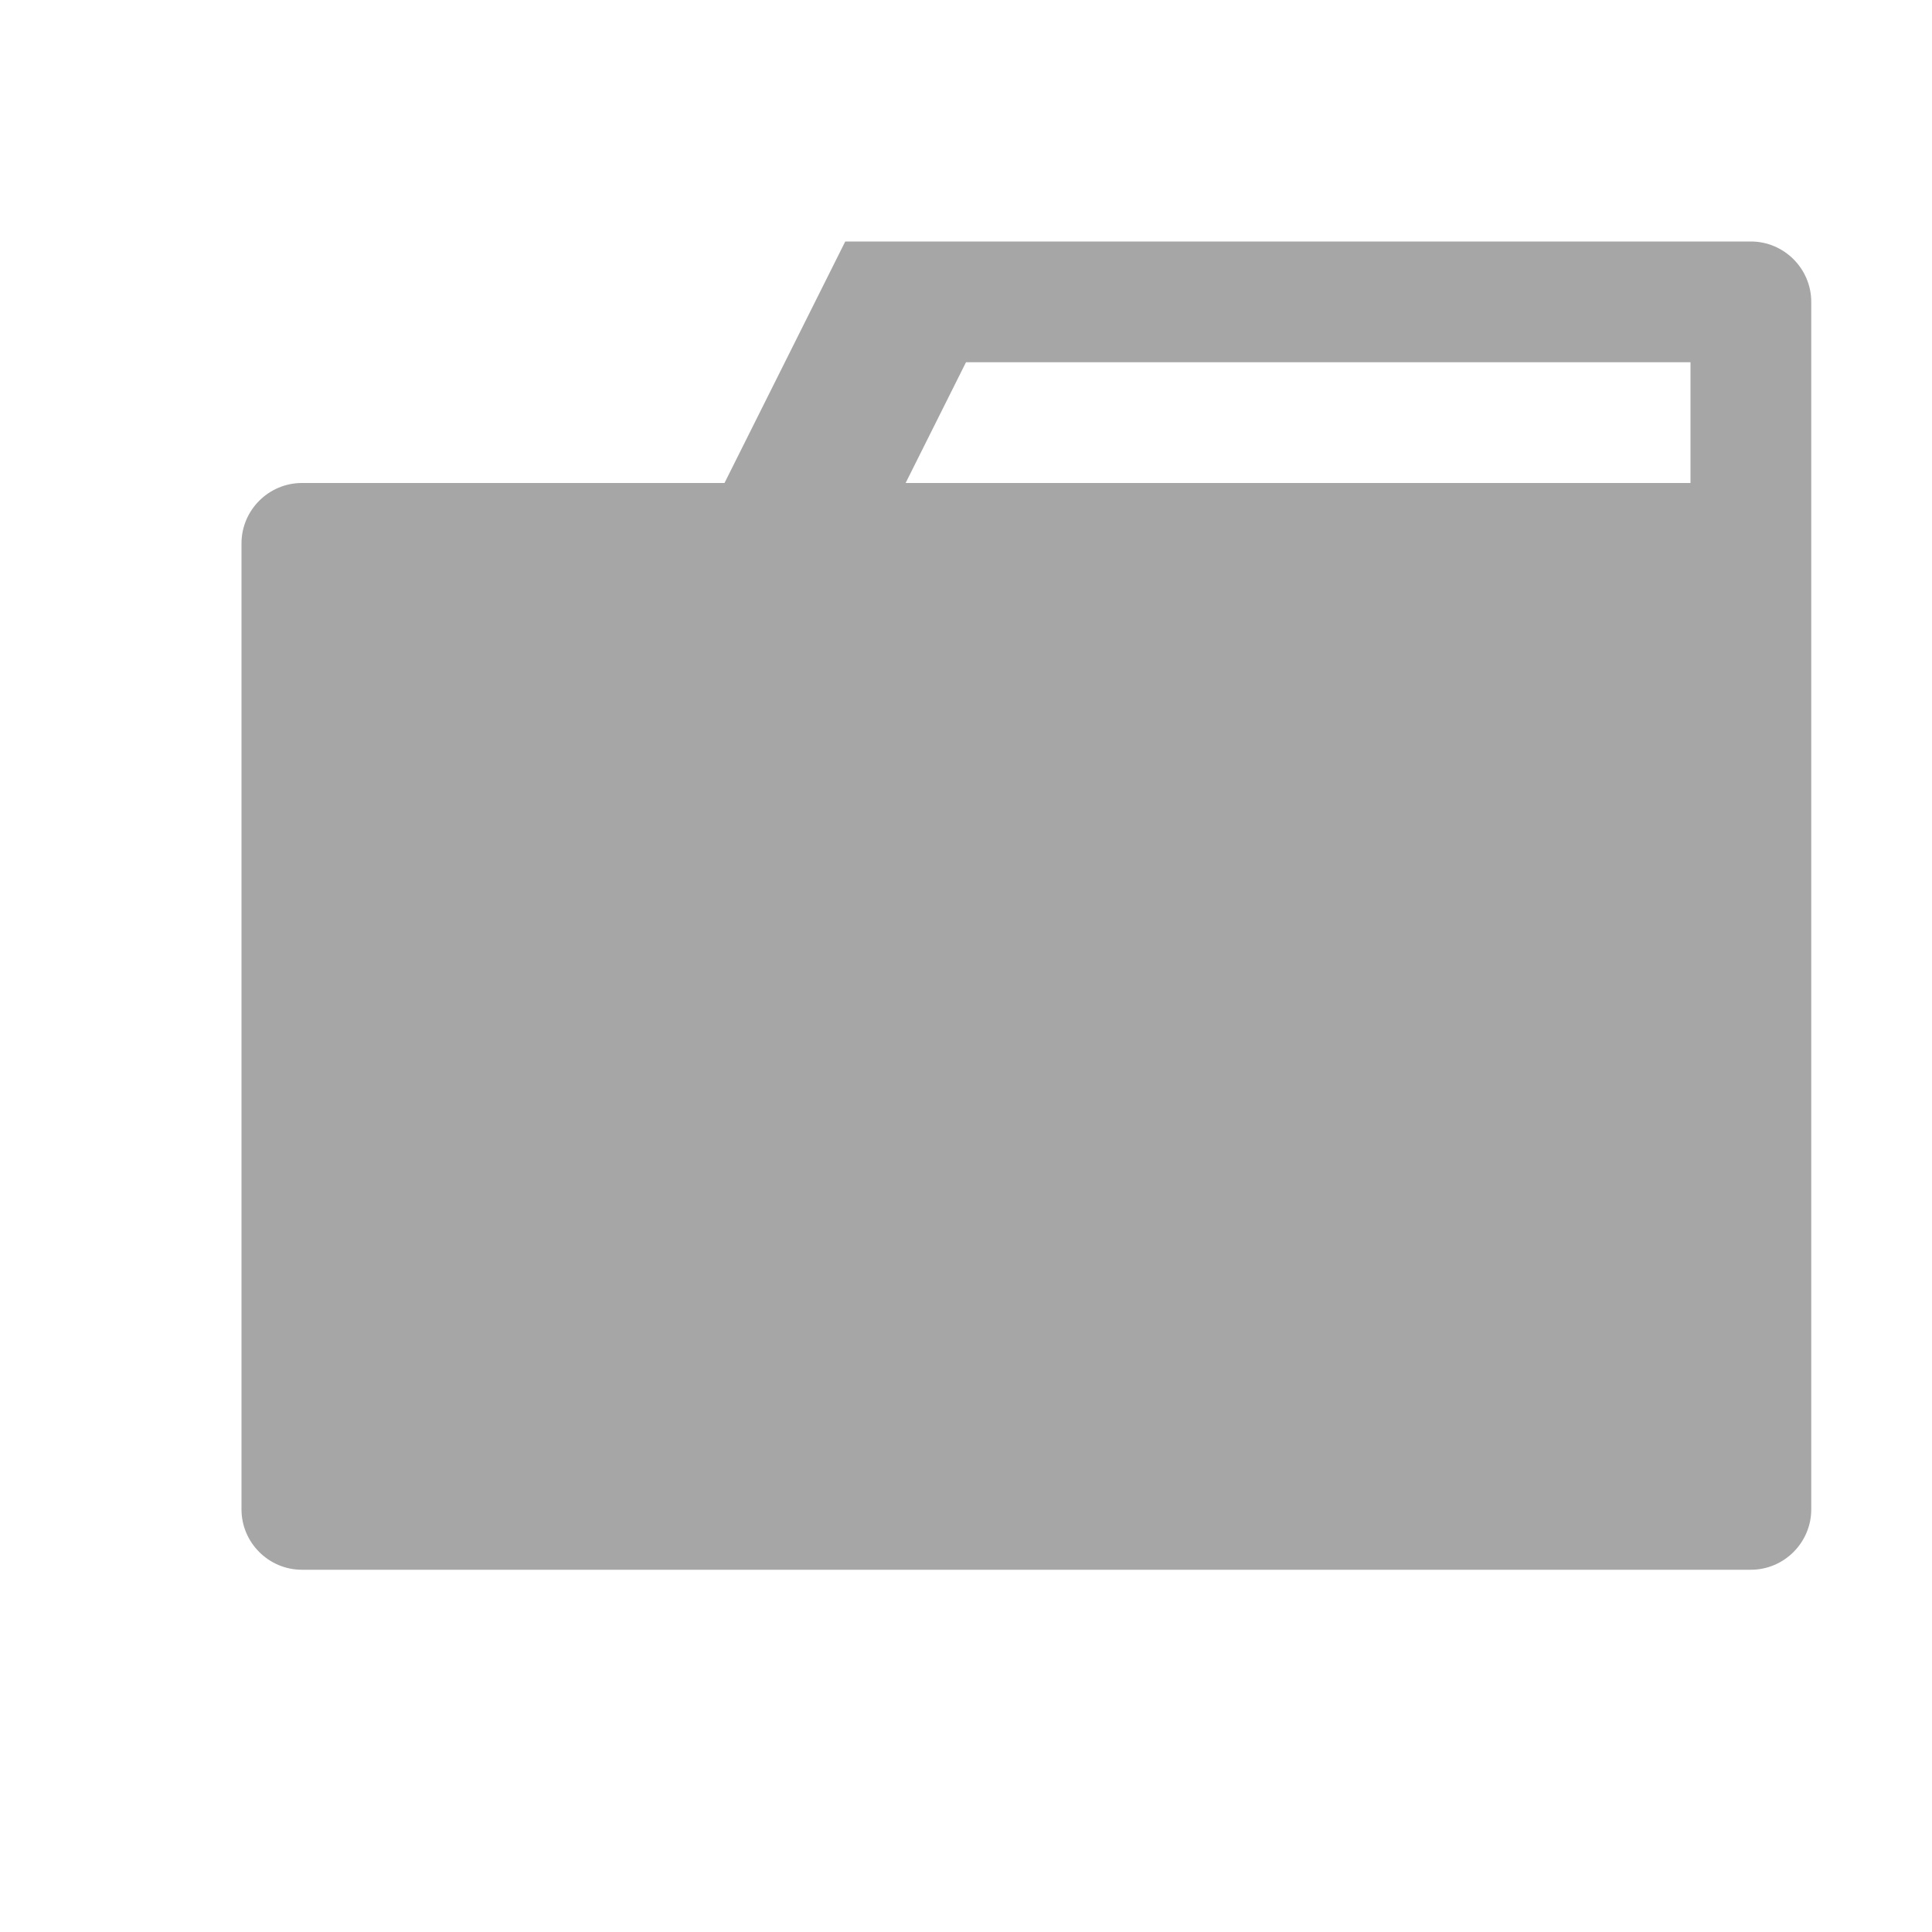
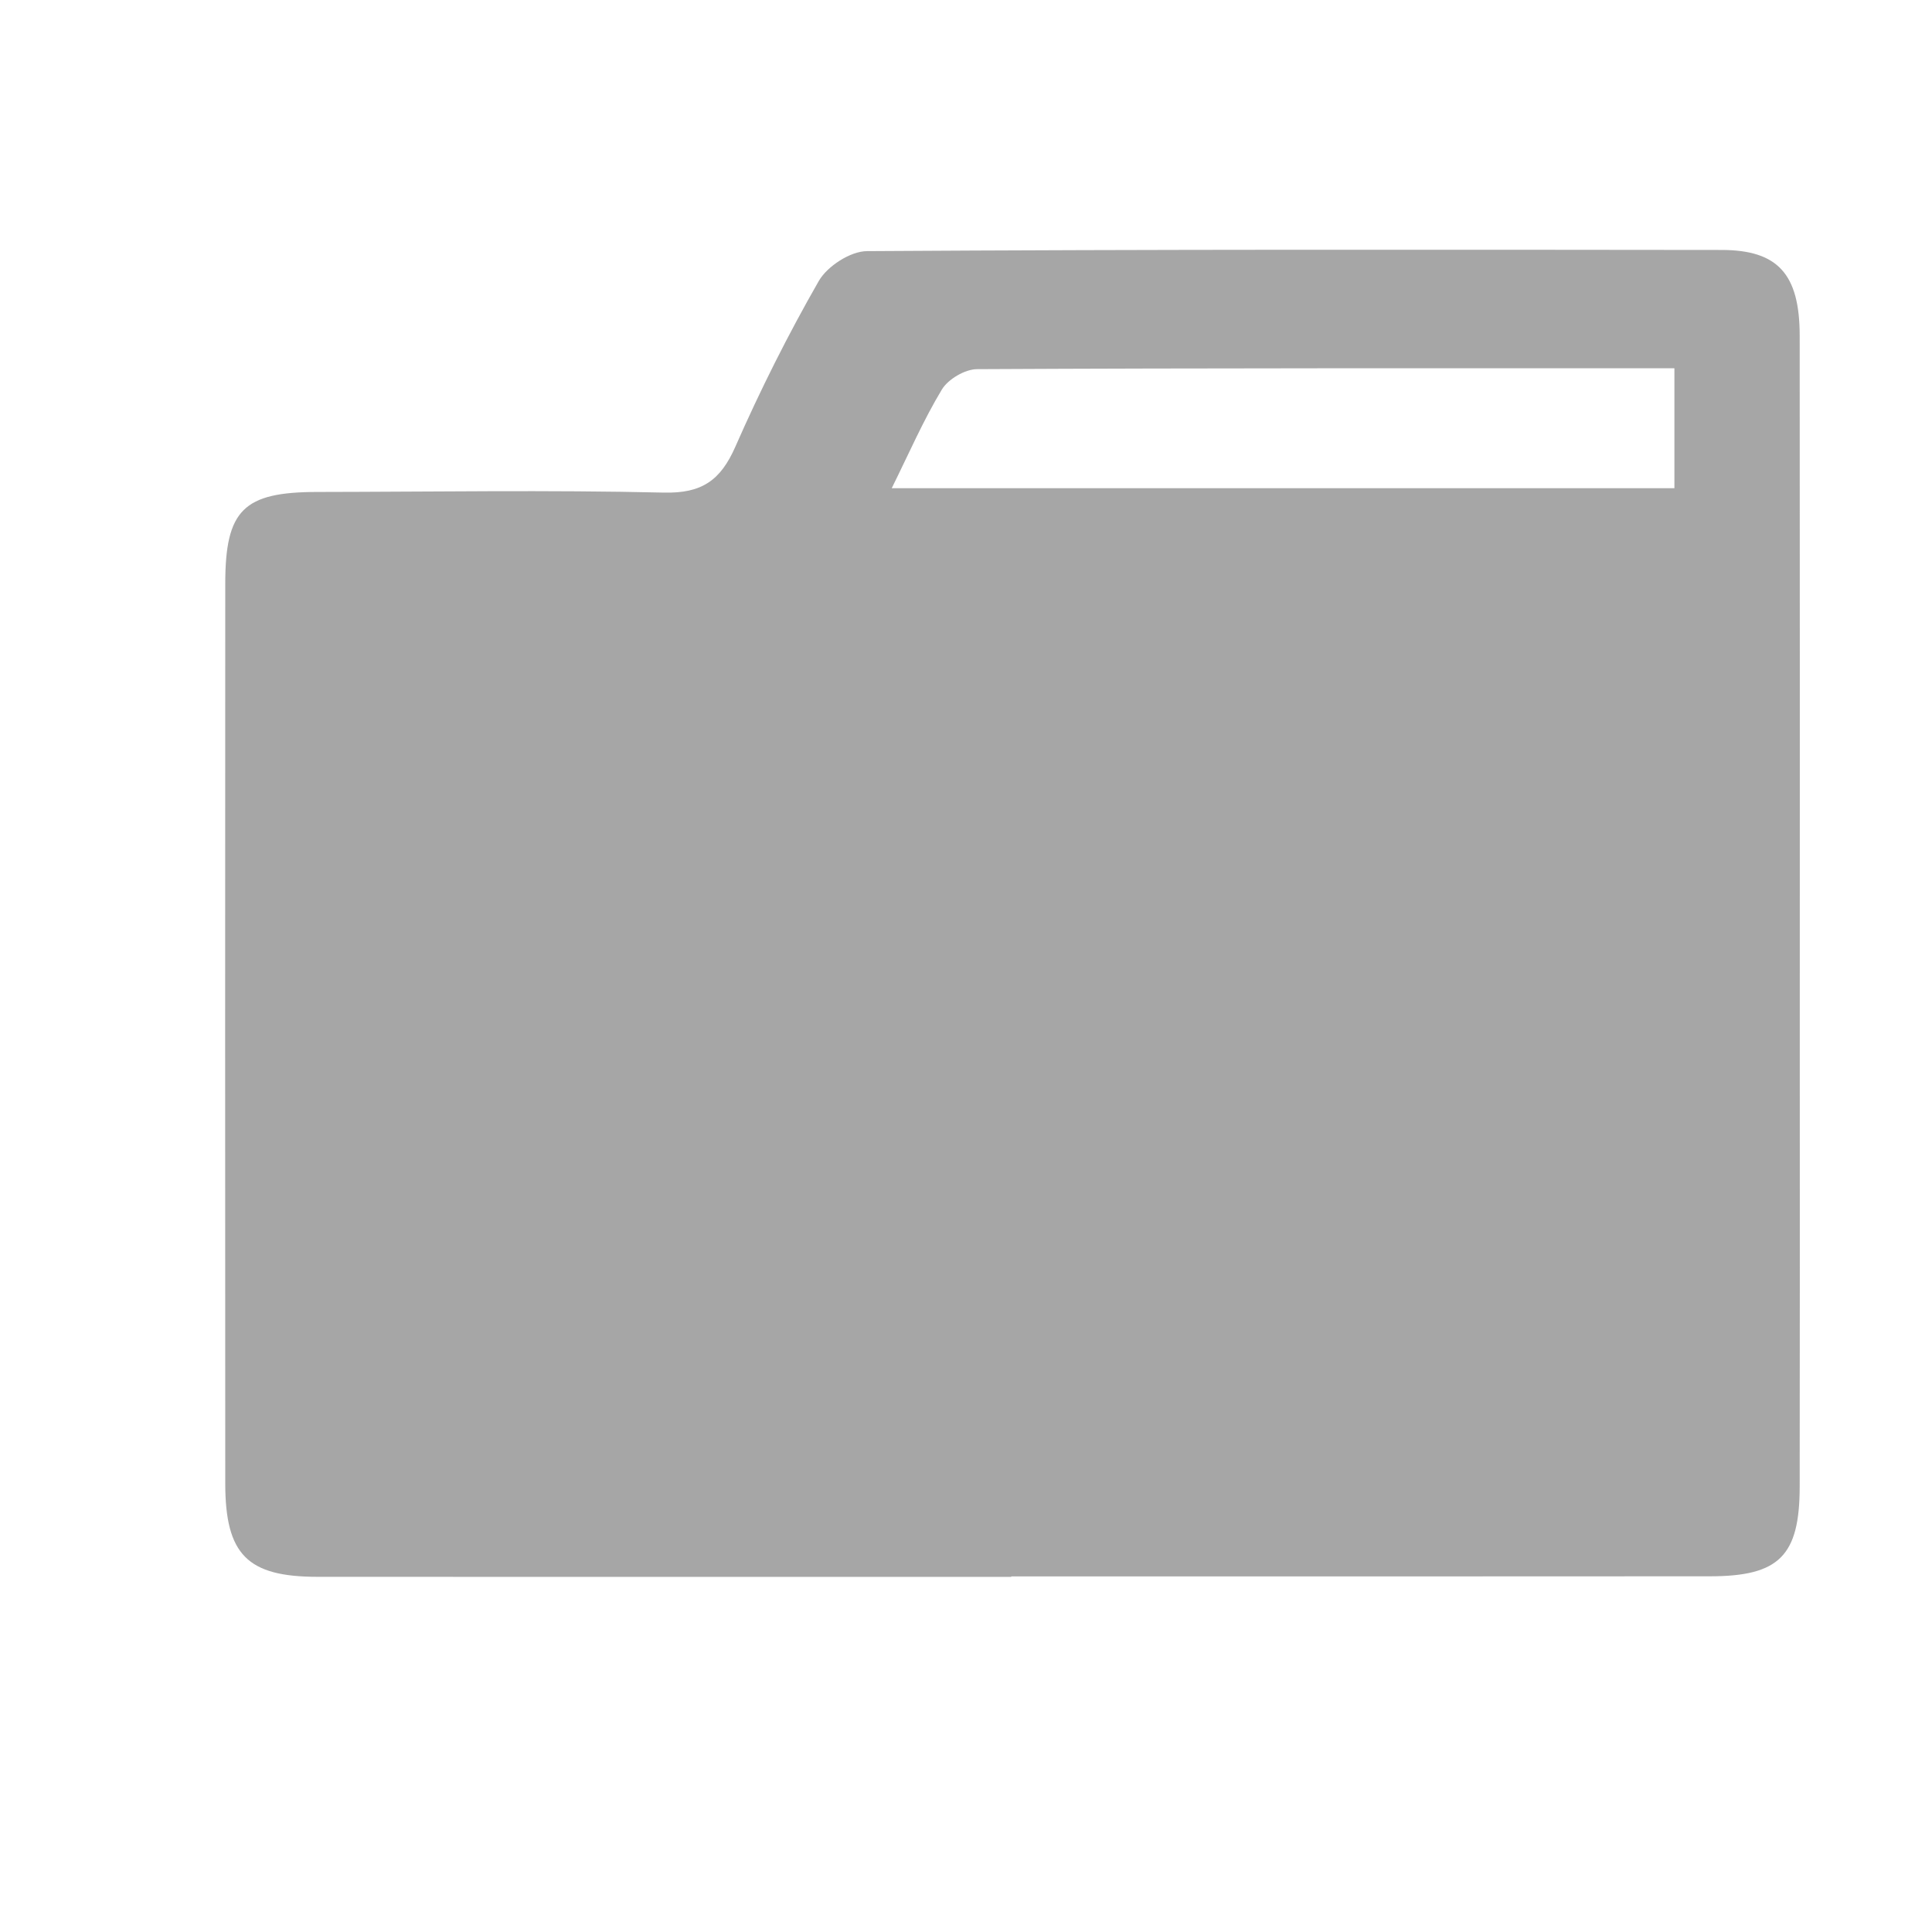
<svg xmlns="http://www.w3.org/2000/svg" version="1.1" id="Layer_1" x="0px" y="0px" width="64px" height="64px" viewBox="0 0 64 64" enable-background="new 0 0 64 64" xml:space="preserve">
-   <path id="canvas" fill="#F6F6F6" fill-opacity="0" d="M64,64H0V0h64V64z" />
-   <path id="iconBg" fill="#A6A6A6" d="M58,8H28l-4,8H10c-1.1,0-2,0.9-2,2v32c0,1.1,0.9,2,2,2h48c1.1,0,2-0.9,2-2V10  C60,8.9,59.1,8,58,8z M56,16H30l2-4h24V16L56,16z" />
+   <g>
+     <path fill="#A6A6A6" d="M33.498,52.236c-7.661,0-15.322,0.003-22.98-0.002c-2.32,0-3.054-0.733-3.056-3.088   c-0.005-9.938-0.005-19.874,0-29.811c0.001-2.444,0.604-3.035,3.039-3.038c3.831-0.005,7.663-0.069,11.49,0.021   c1.263,0.03,1.879-0.408,2.368-1.519c0.824-1.875,1.747-3.716,2.765-5.492c0.28-0.488,1.047-0.985,1.594-0.988   c9.438-0.06,18.874-0.049,28.312-0.039c1.863,0.002,2.584,0.798,2.587,2.833c0.008,7.883,0.003,15.766,0.003,23.647   c0,4.83,0.005,9.66-0.003,14.488c-0.003,2.293-0.679,2.967-2.968,2.969c-7.717,0.006-15.437,0.004-23.149,0.004   C33.498,52.229,33.498,52.232,33.498,52.236z M55.467,12.2c-7.812,0-15.459-0.01-23.102,0.029   c-0.399,0.002-0.957,0.331-1.164,0.674c-0.615,1.019-1.092,2.12-1.661,3.269c8.78,0,17.334,0,25.927,0   C55.467,14.842,55.467,13.639,55.467,12.2z" />
+   </g>
</svg>
